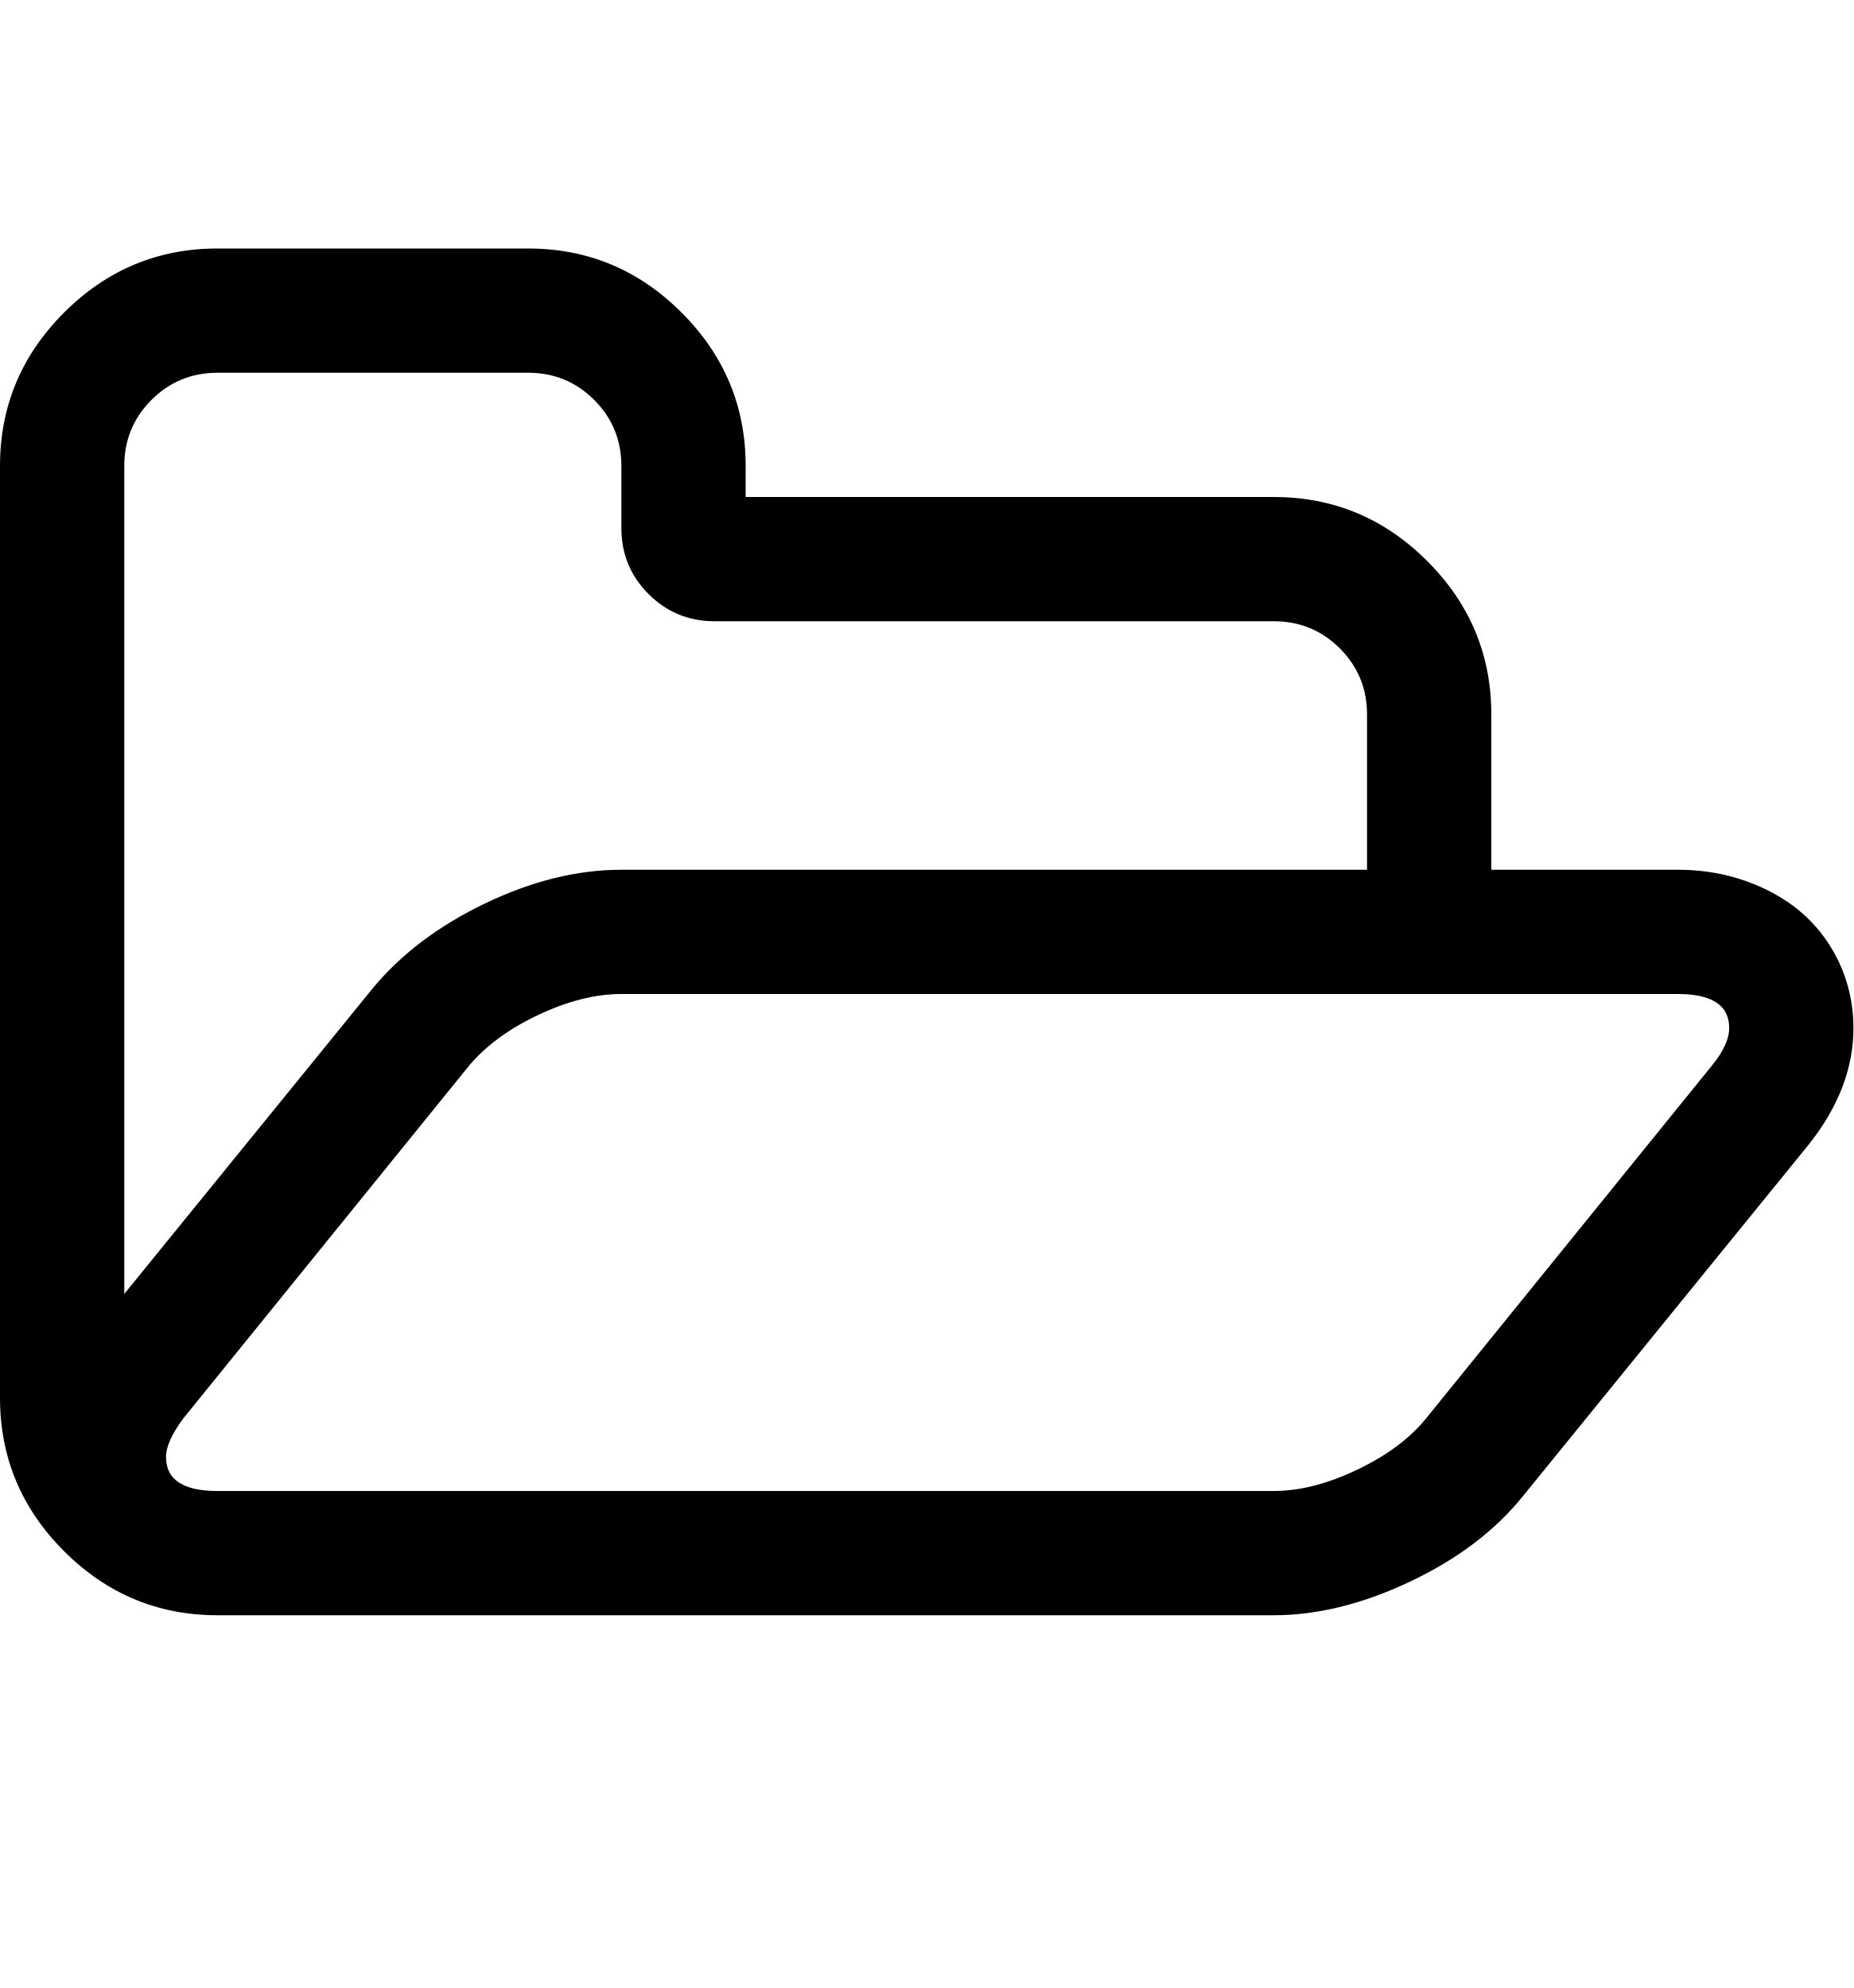
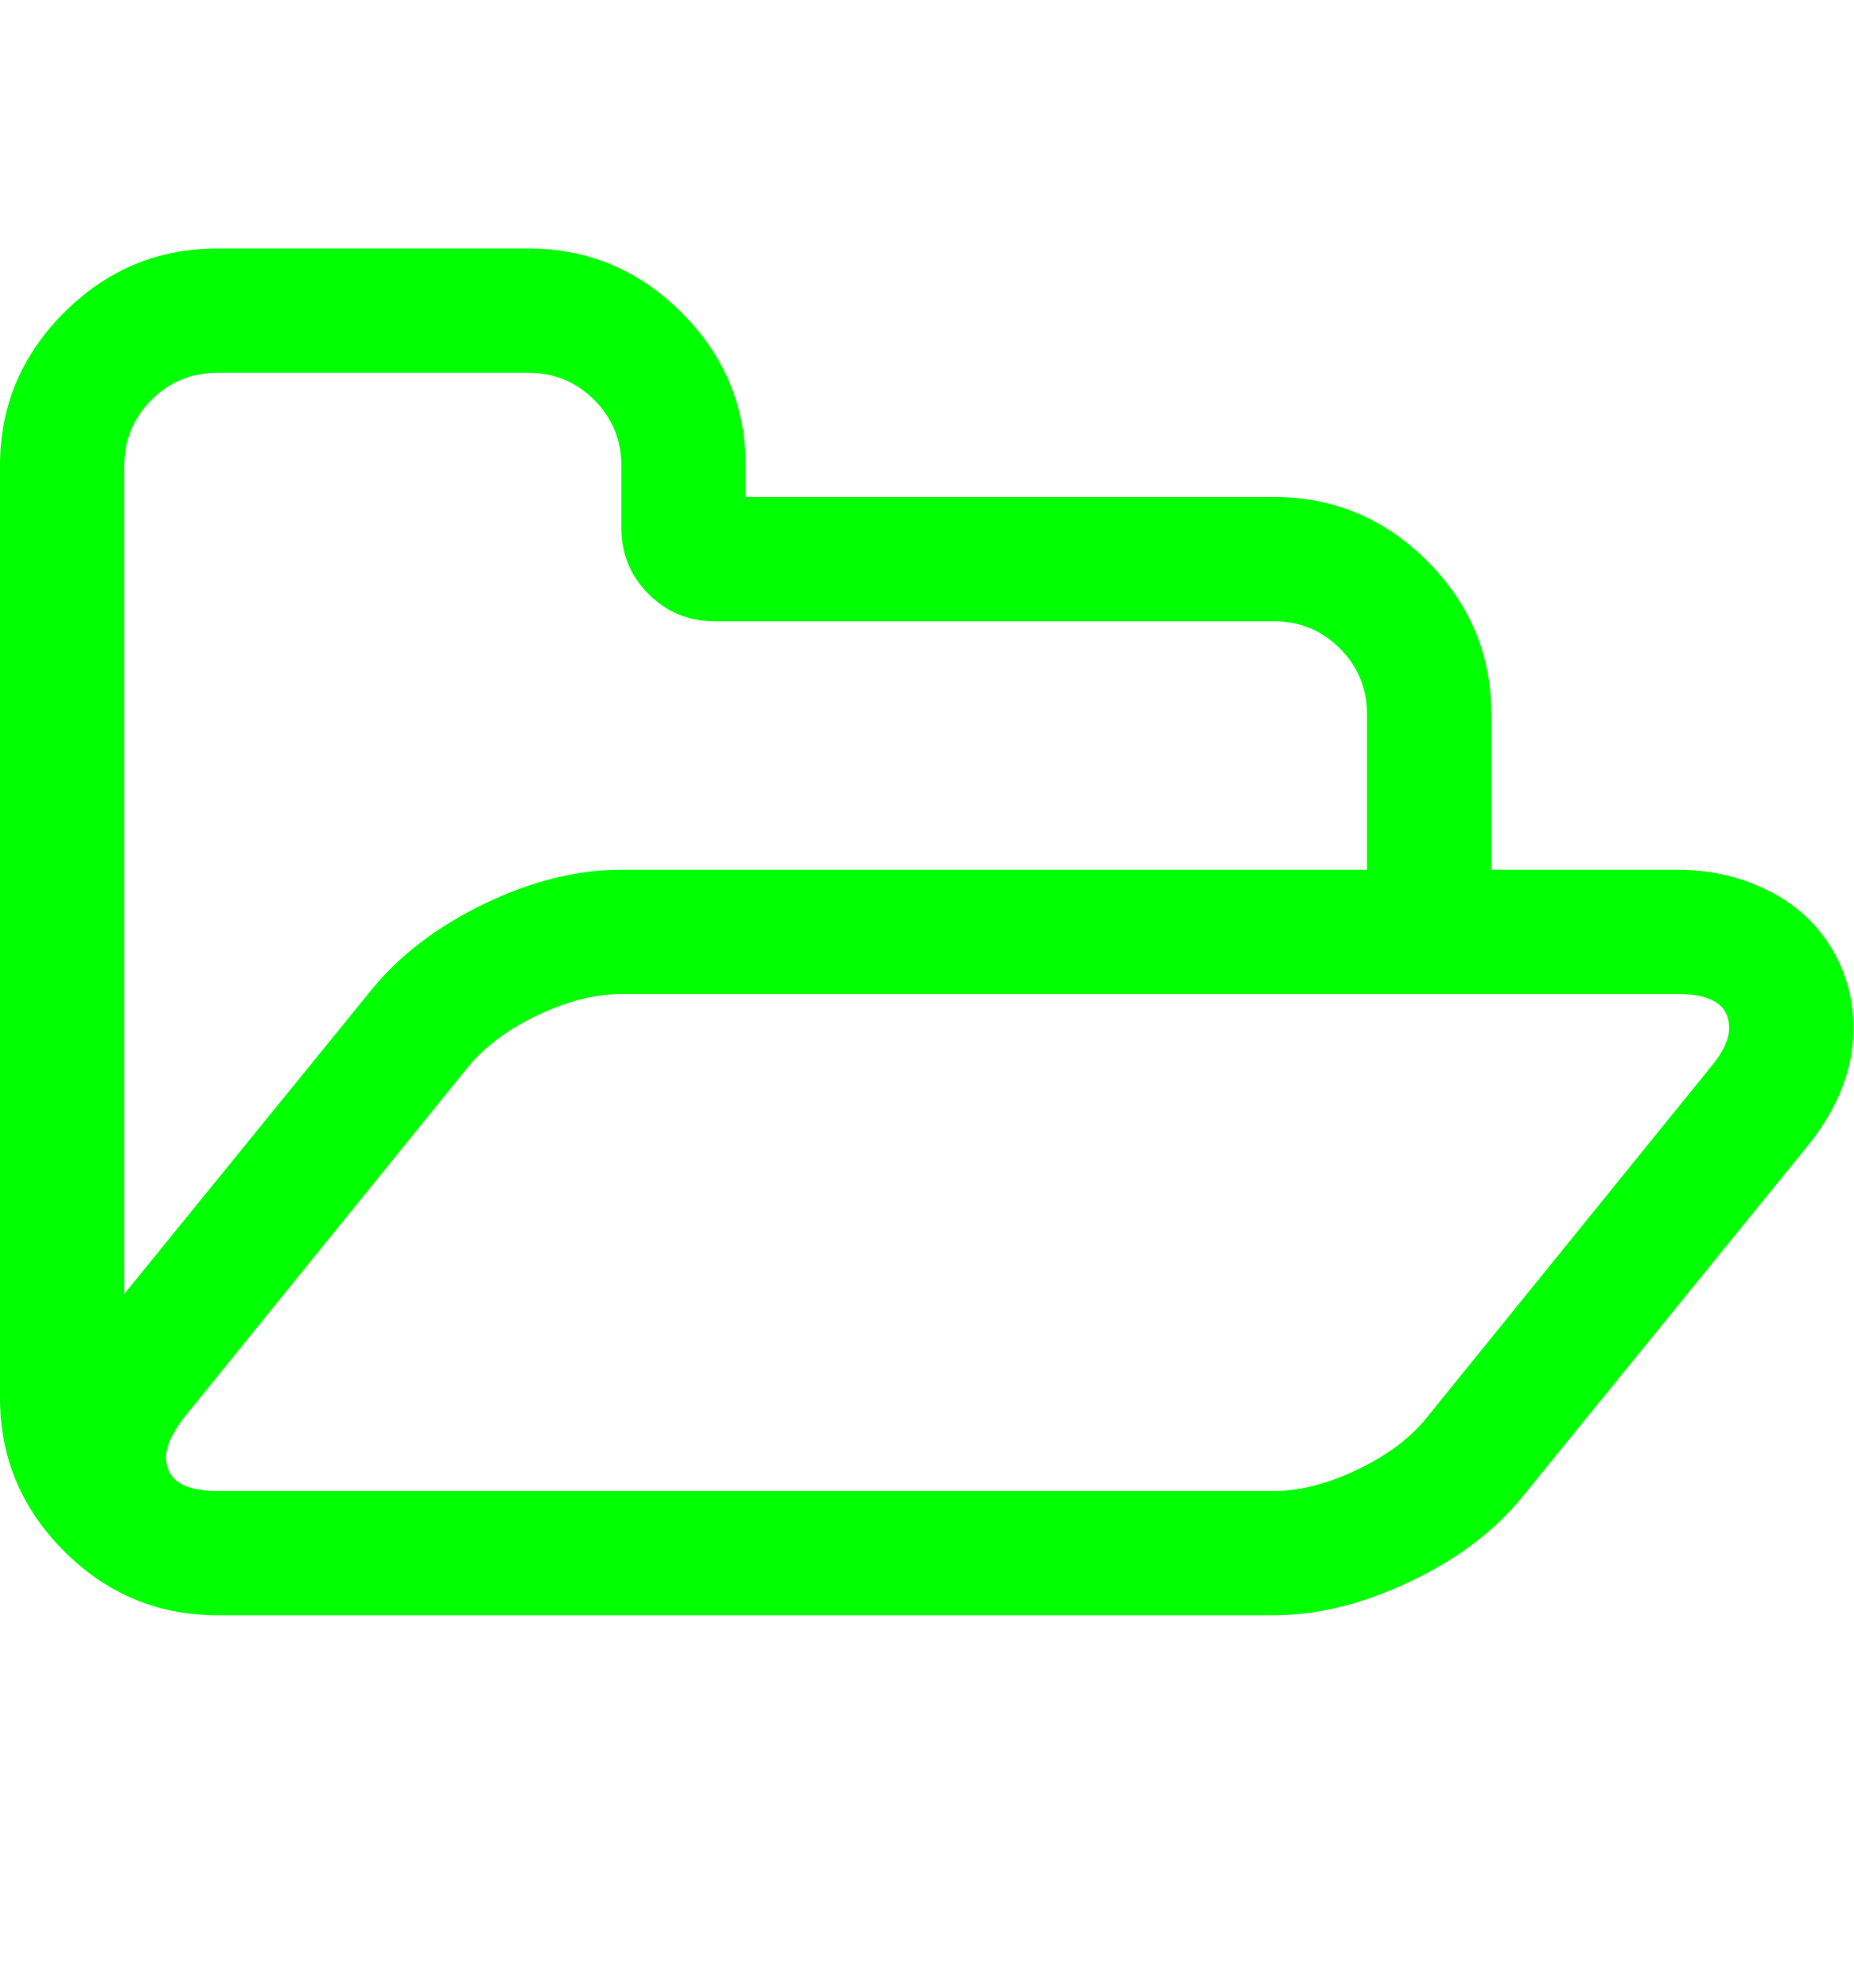
<svg xmlns="http://www.w3.org/2000/svg" contentScriptType="text/ecmascript" contentStyleType="text/css" enable-background="new 0 0 2048 2048" height="2048px" id="Layer_1" preserveAspectRatio="xMidYMid meet" version="1.1" viewBox="0.0 0 1909.0 2048" width="1909.0px" xml:space="preserve" zoomAndPan="magnify">
-   <path d="M1781,1059c0-23.333-17.667-35-53-35H640c-26.667,0-55.167,7.167-85.5,21.5s-54.167,31.833-71.5,52.5l-294,363  c-12,16-18,29.333-18,40c0,23.333,17.667,35,53,35h1088c26.667,0,55.333-7.333,86-22s54.333-32.333,71-53l294-363  C1775,1083.333,1781,1070.333,1781,1059z M640,896h768V736c0-26.667-9.333-49.333-28-68s-41.333-28-68-28H736  c-26.667,0-49.333-9.333-68-28s-28-41.333-28-68v-64c0-26.667-9.333-49.333-28-68s-41.333-28-68-28H224  c-26.667,0-49.333,9.333-68,28s-28,41.333-28,68v853l256-315c29.333-35.333,68-64.5,116-87.5S594.667,896,640,896z M1909,1059  c0,41.333-15.333,81.333-46,120l-295,363c-28.667,35.333-67.333,64.5-116,87.5s-95.333,34.5-140,34.5H224c-61.333,0-114-22-158-66  s-66-96.667-66-158V480c0-61.333,22-114,66-158s96.667-66,158-66h320c61.333,0,114,22,158,66s66,96.667,66,158v32h544  c61.333,0,114,22,158,66s66,96.667,66,158v160h192c36,0,69,8.167,99,24.5s52.333,39.833,67,70.5C1904,1012.333,1909,1035,1909,1059z  " />
+   <defs id="defs7" />
+   <path d="M1781,1059c0-23.333-17.667-35-53-35H640c-26.667,0-55.167,7.167-85.5,21.5s-54.167,31.833-71.5,52.5l-294,363  c-12,16-18,29.333-18,40c0,23.333,17.667,35,53,35h1088c26.667,0,55.333-7.333,86-22s54.333-32.333,71-53l294-363  C1775,1083.333,1781,1070.333,1781,1059z M640,896h768V736c0-26.667-9.333-49.333-28-68s-41.333-28-68-28H736  c-26.667,0-49.333-9.333-68-28s-28-41.333-28-68v-64c0-26.667-9.333-49.333-28-68s-41.333-28-68-28H224  c-26.667,0-49.333,9.333-68,28s-28,41.333-28,68v853l256-315c29.333-35.333,68-64.5,116-87.5S594.667,896,640,896z M1909,1059  c0,41.333-15.333,81.333-46,120l-295,363c-28.667,35.333-67.333,64.5-116,87.5s-95.333,34.5-140,34.5H224c-61.333,0-114-22-158-66  s-66-96.667-66-158V480c0-61.333,22-114,66-158s96.667-66,158-66h320c61.333,0,114,22,158,66s66,96.667,66,158v32h544  c61.333,0,114,22,158,66s66,96.667,66,158v160h192c36,0,69,8.167,99,24.5s52.333,39.833,67,70.5C1904,1012.333,1909,1035,1909,1059z  " id="path3" style="fill:#00ff00;fill-opacity:1" />
</svg>
